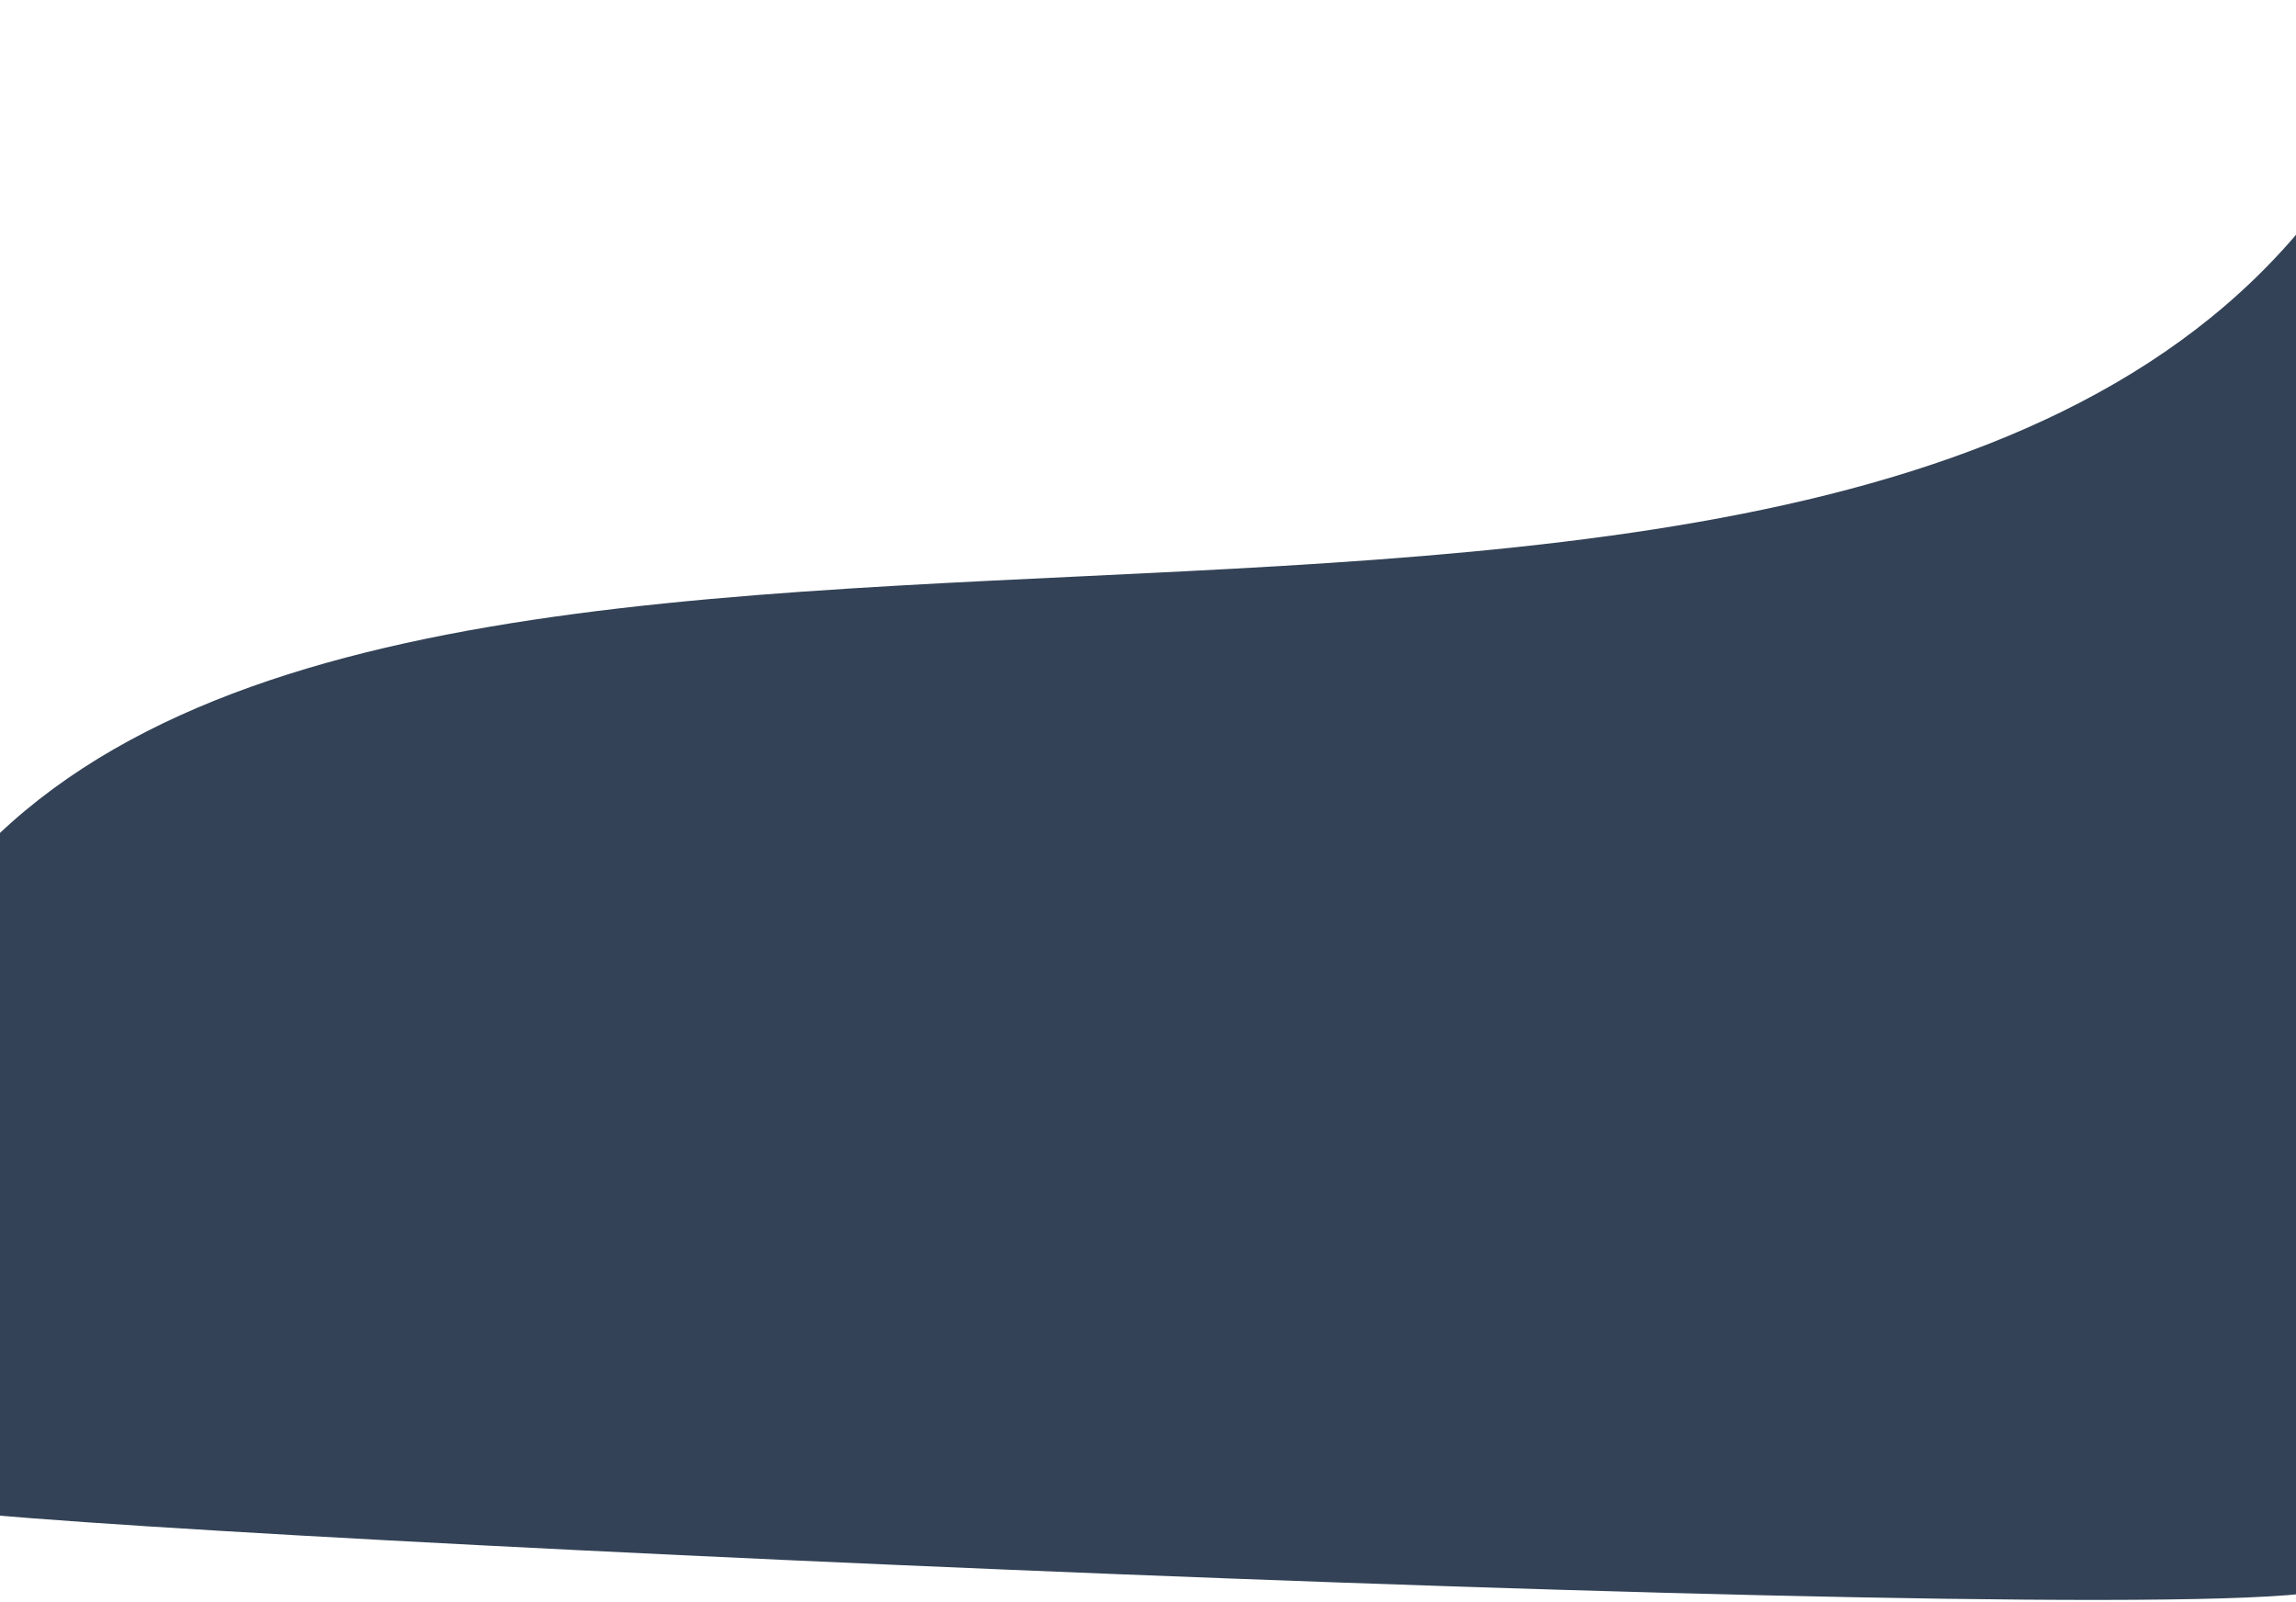
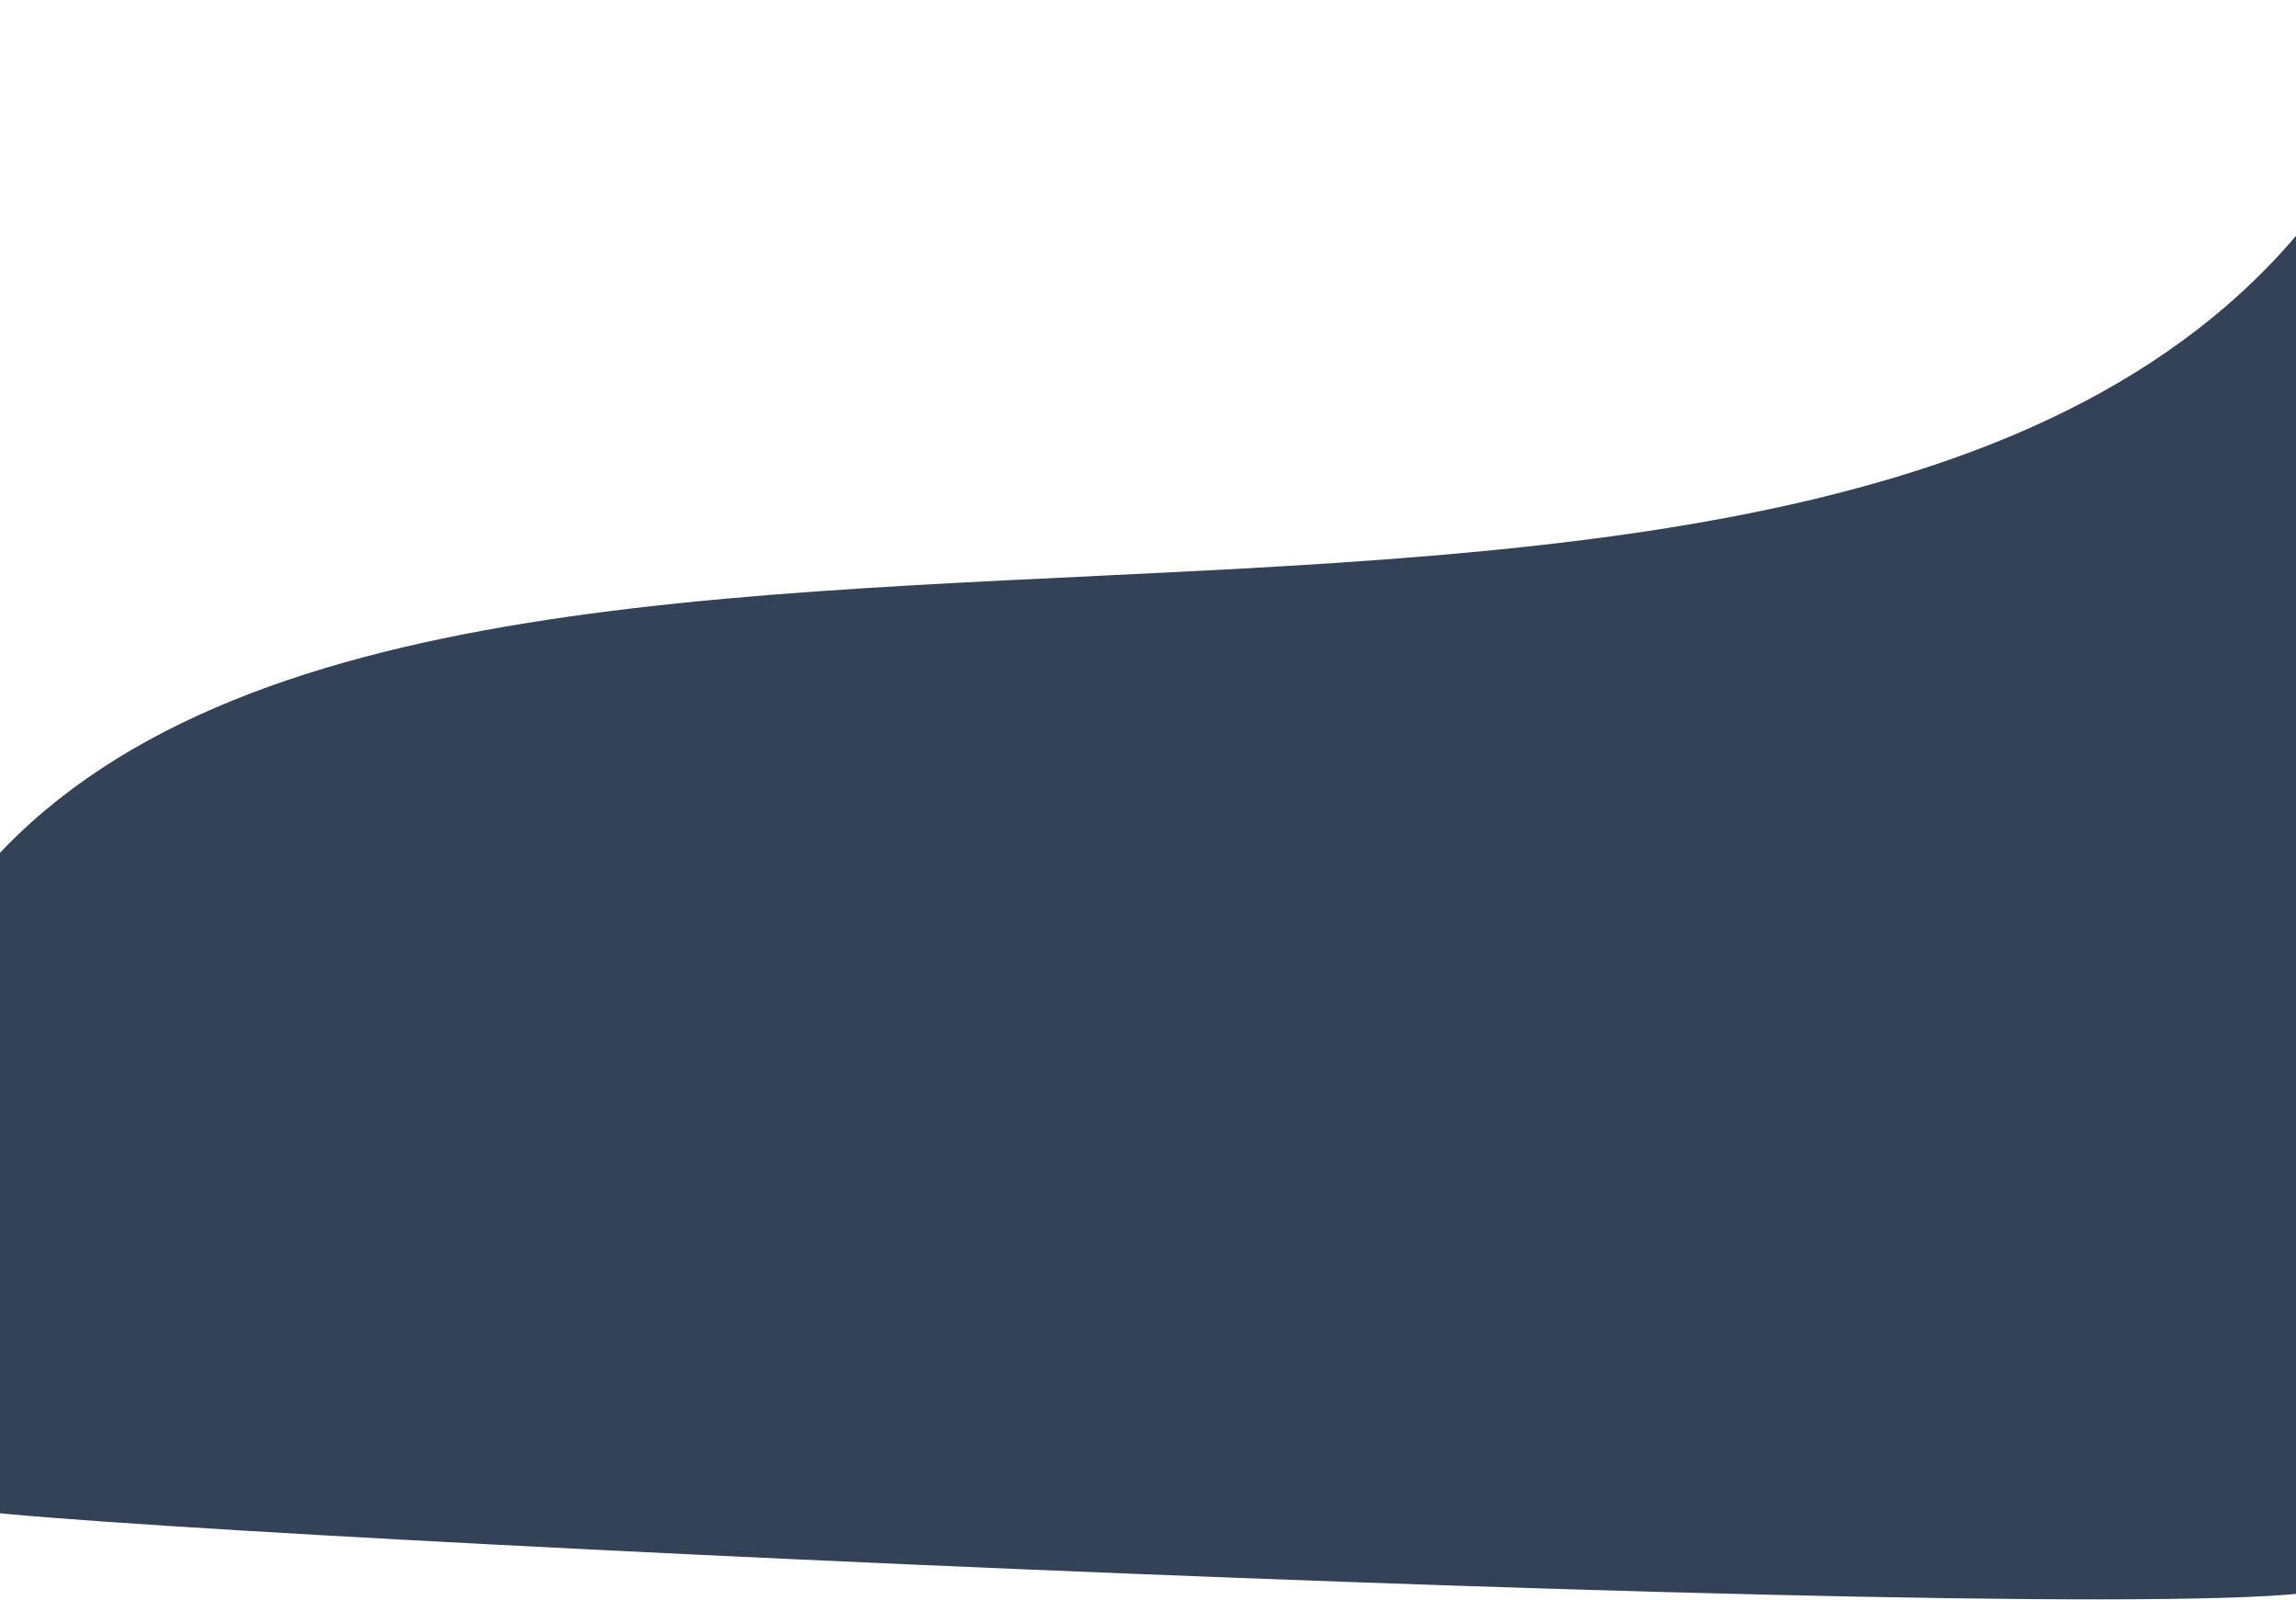
- <svg xmlns="http://www.w3.org/2000/svg" width="1440" height="1004" viewBox="0 0 1440 1004" fill="none">
-   <path d="M1521 0.252C1526.85 -17.738 1508.63 931.329 1465.32 994.242C1442.31 1027.66 -46.173 958.361 -42.995 944.566C-39.565 929.682 -26.362 549.577 -16.332 538.746C305.961 190.737 1333.87 576.08 1521 0.252Z" fill="#00132C" fill-opacity="0.8" />
+ <svg xmlns="http://www.w3.org/2000/svg" width="1440" height="1003" viewBox="0 0 1440 1003" fill="none">
+   <path d="M1520.95 0.252C1526.74 -17.734 1508.68 931.096 1465.73 993.993C1442.91 1027.4 -33.147 958.122 -29.995 944.33C-26.594 929.449 -13.501 549.44 -3.554 538.611C316.049 190.689 1335.38 575.936 1520.95 0.252Z" fill="#00132C" fill-opacity="0.8" />
</svg>
